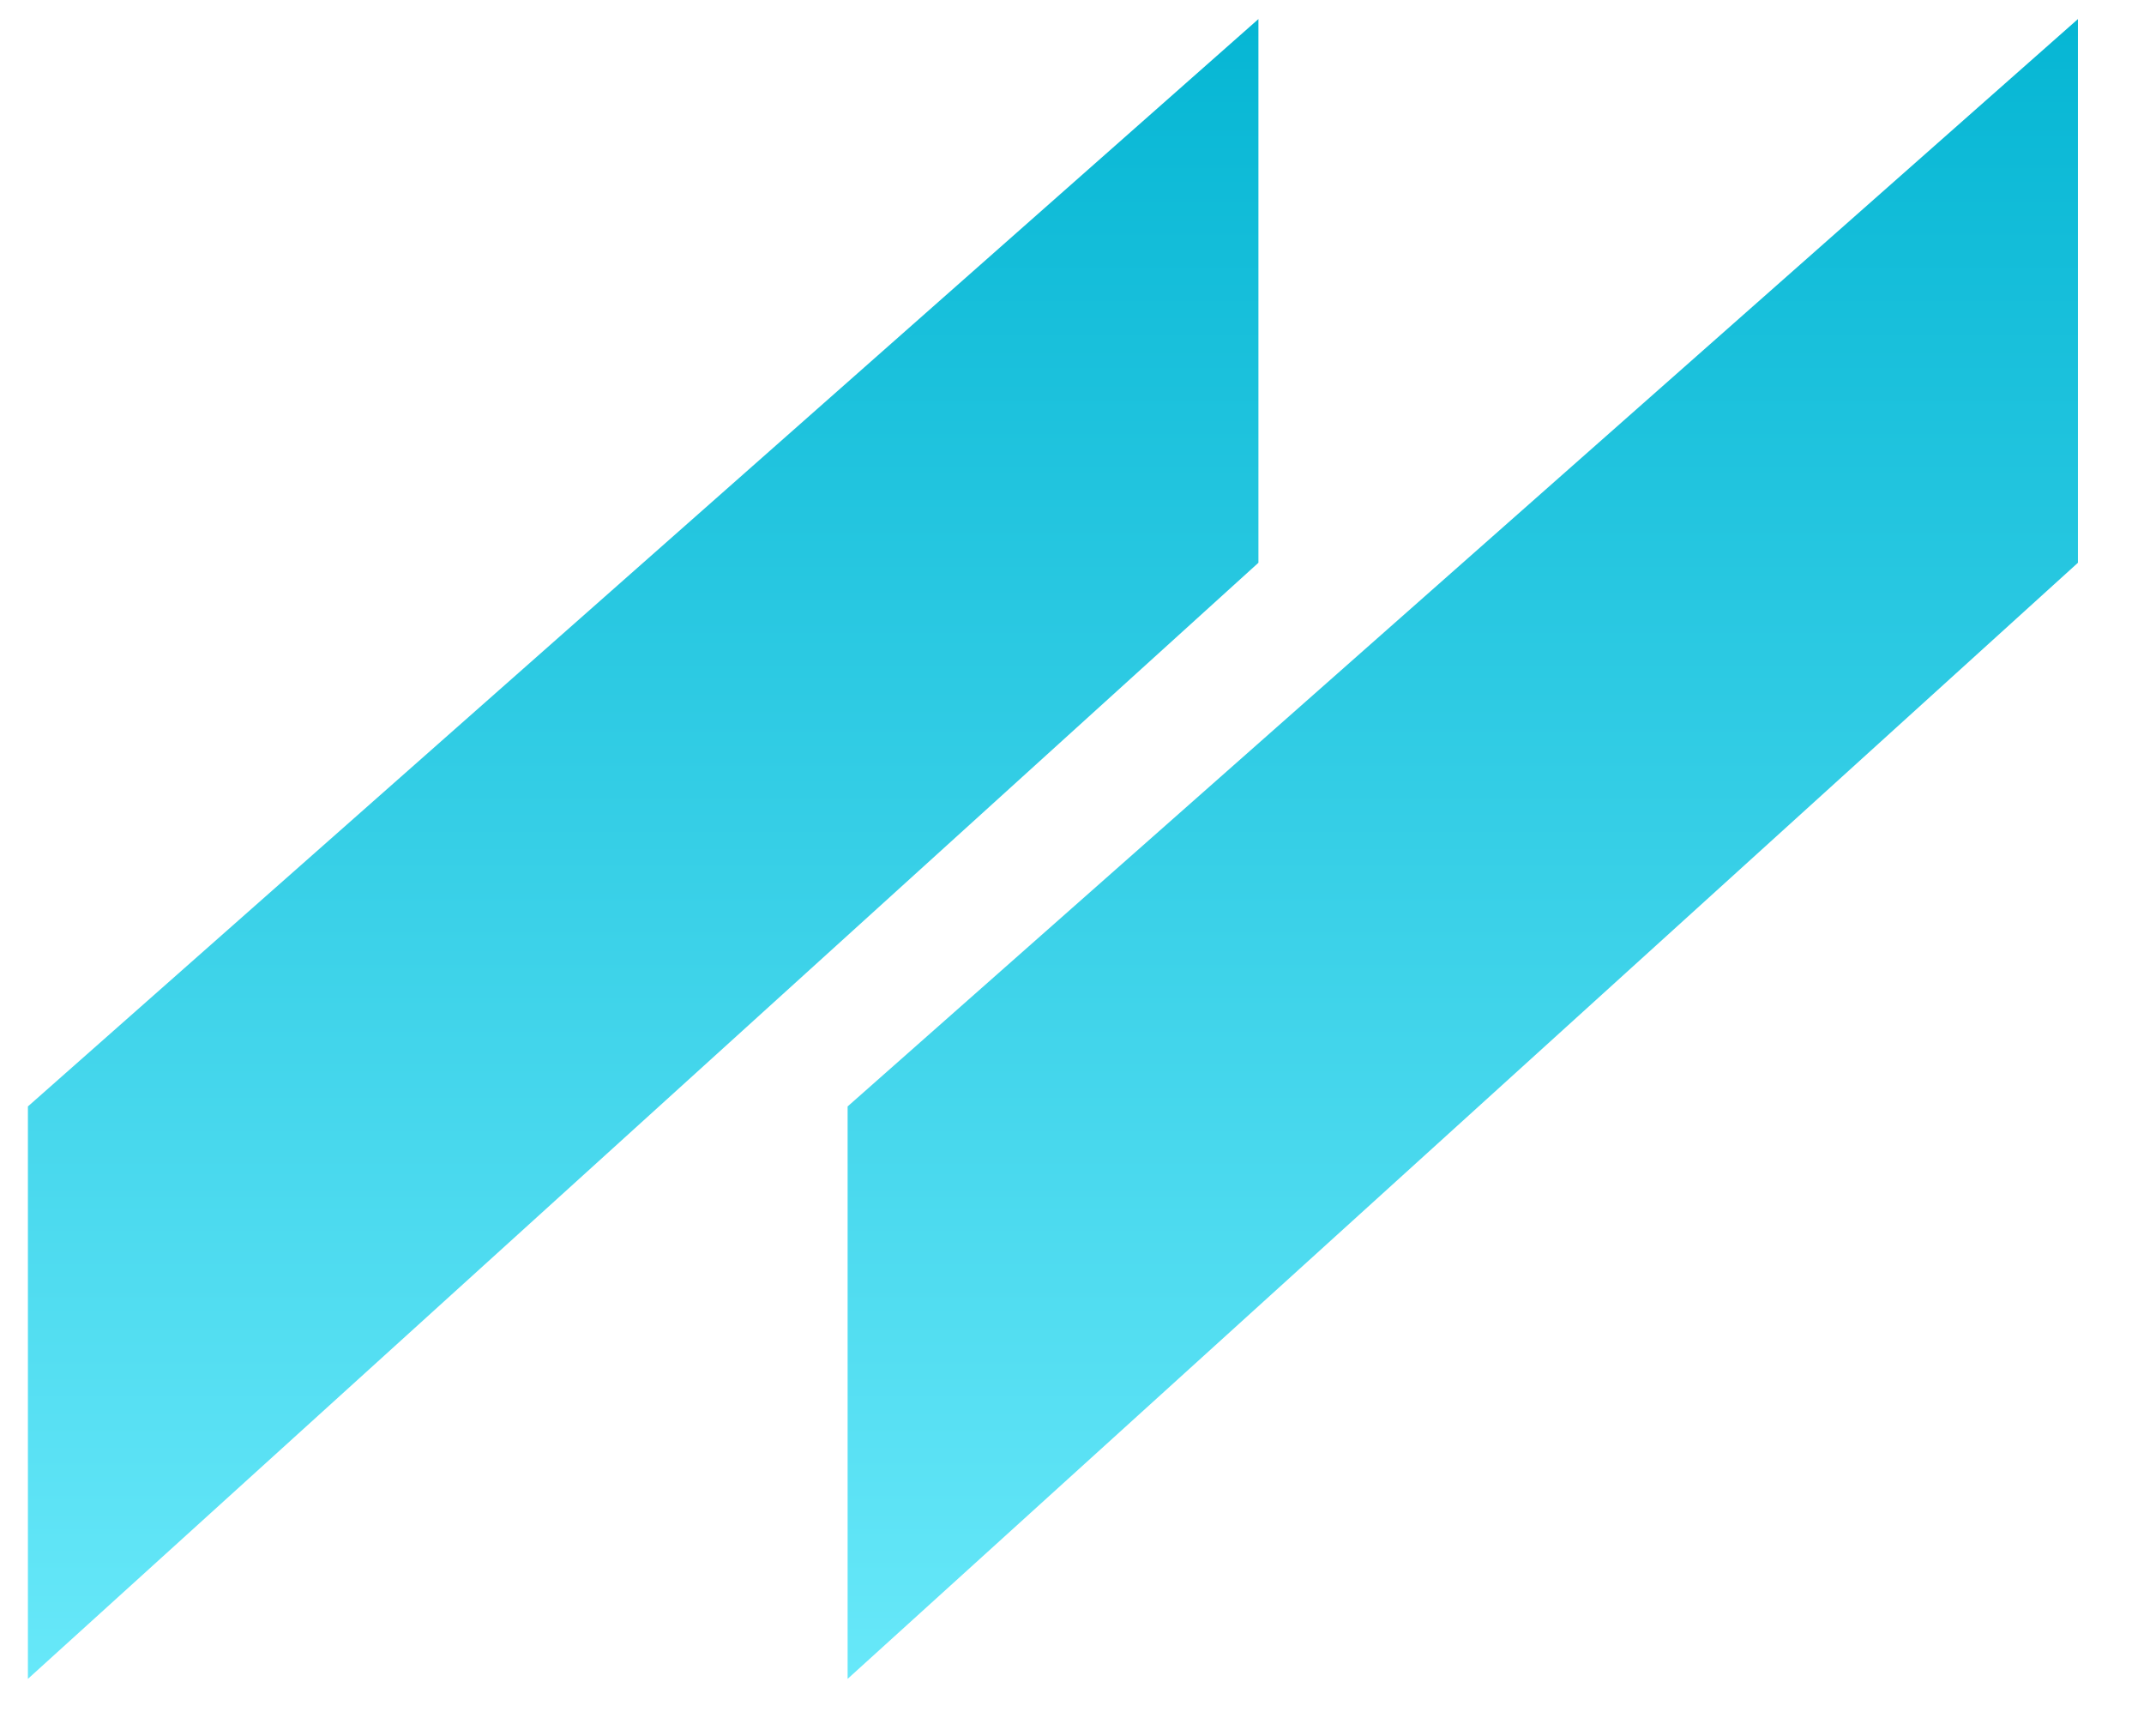
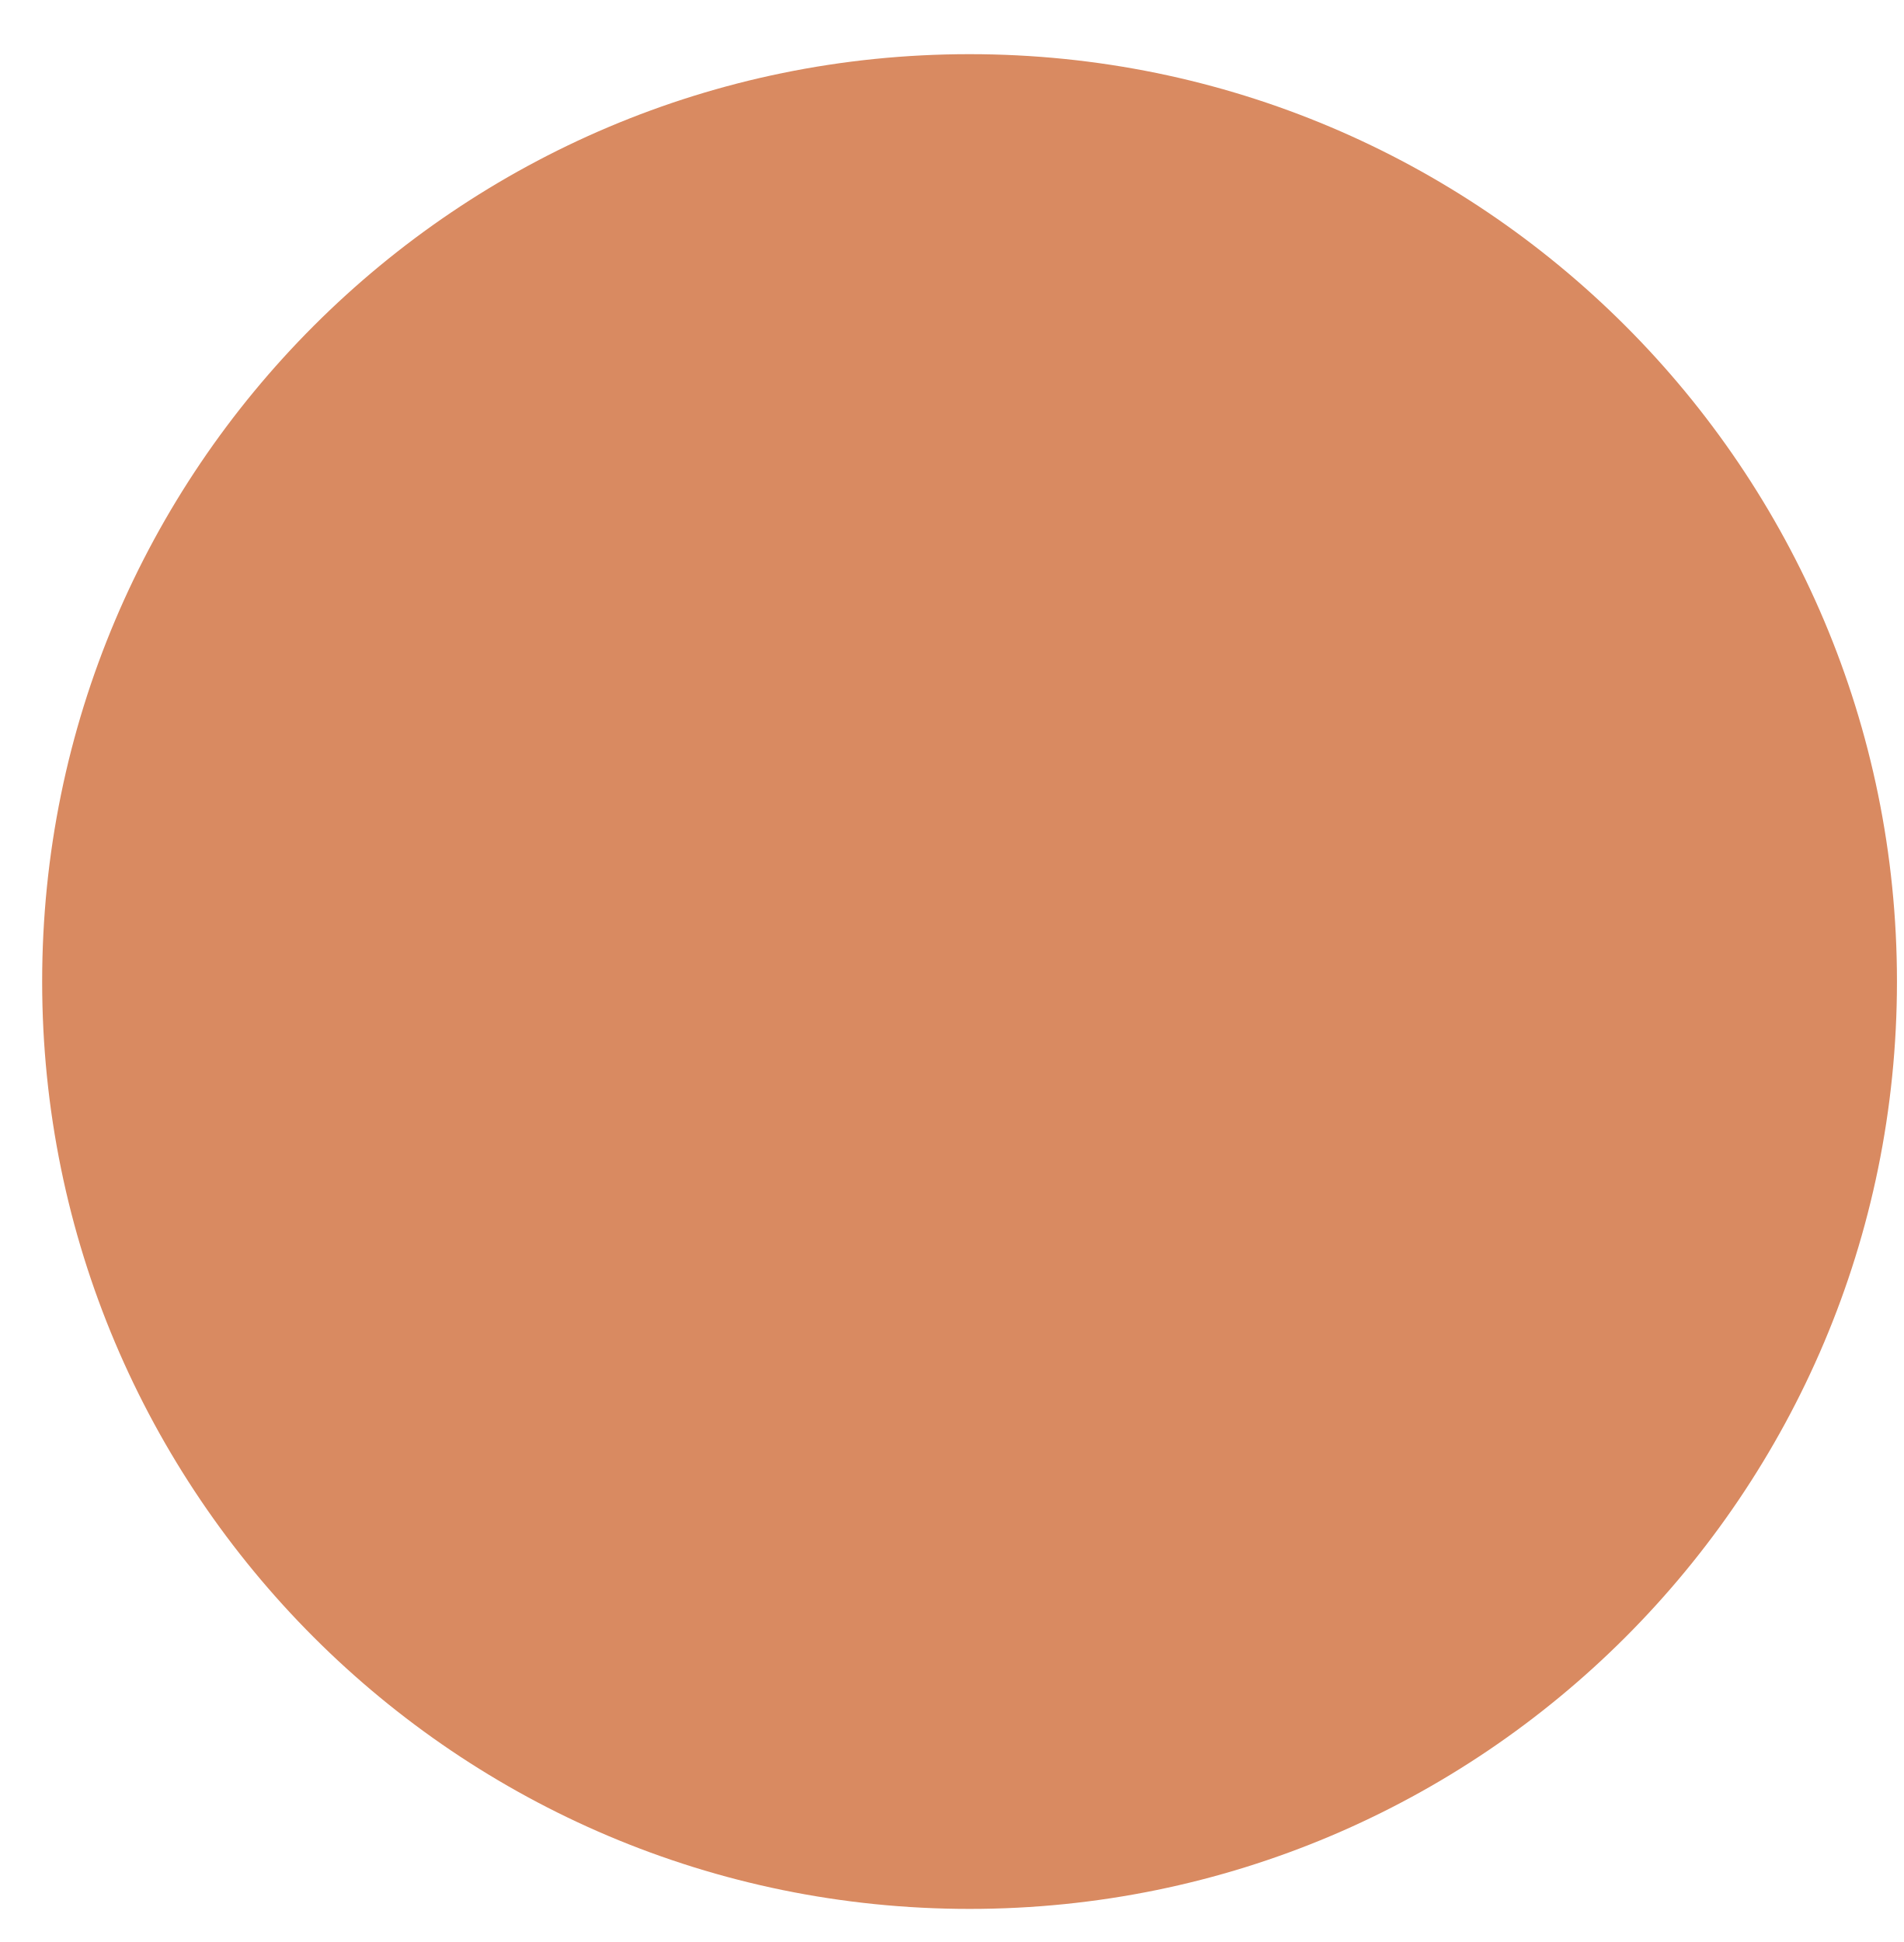
- <svg xmlns="http://www.w3.org/2000/svg" xmlns:xlink="http://www.w3.org/1999/xlink" version="1.1" preserveAspectRatio="xMidYMid meet" viewBox="344.564 330.278 111.737 91.218" width="53.87" height="43.61">
-   <defs>
-     <path d="M453.3 331.28L453.3 359.85L388.64 418.5L388.64 388.42L453.3 331.28Z" id="aFZf6T5ED" />
-     <linearGradient id="gradientb2ThqnP5Op" gradientUnits="userSpaceOnUse" x1="420.97" y1="331.28" x2="420.97" y2="418.5">
-       <stop style="stop-color: #06b6d4;stop-opacity: 1" offset="0%" />
-       <stop style="stop-color: #67e8f9;stop-opacity: 1" offset="100%" />
-     </linearGradient>
-     <path d="M410.23 331.28L410.23 359.85L345.56 418.5L345.56 388.42L410.23 331.28Z" id="a9fehgwfM" />
-     <linearGradient id="gradientk1wNV9Ostb" gradientUnits="userSpaceOnUse" x1="377.89" y1="331.28" x2="377.89" y2="418.5">
-       <stop style="stop-color: #06b6d4;stop-opacity: 1" offset="0%" />
-       <stop style="stop-color: #67e8f9;stop-opacity: 1" offset="100%" />
-     </linearGradient>
-   </defs>
-   <g>
-     <g>
-       <use xlink:href="#aFZf6T5ED" opacity="1" fill="url(#gradientb2ThqnP5Op)" />
-     </g>
-     <g>
-       <use xlink:href="#a9fehgwfM" opacity="1" fill="url(#gradientk1wNV9Ostb)" />
-     </g>
-   </g>
+ <svg xmlns="http://www.w3.org/2000/svg" version="1.2" viewBox="0 0 271 275" width="50" height="51">
+   <style>
+ 		.s0 { fill: #d98a61 } 
+ 	</style>
+   <circle id="Shape 1" class="s0" cx="138" cy="139" r="132" />
</svg>
